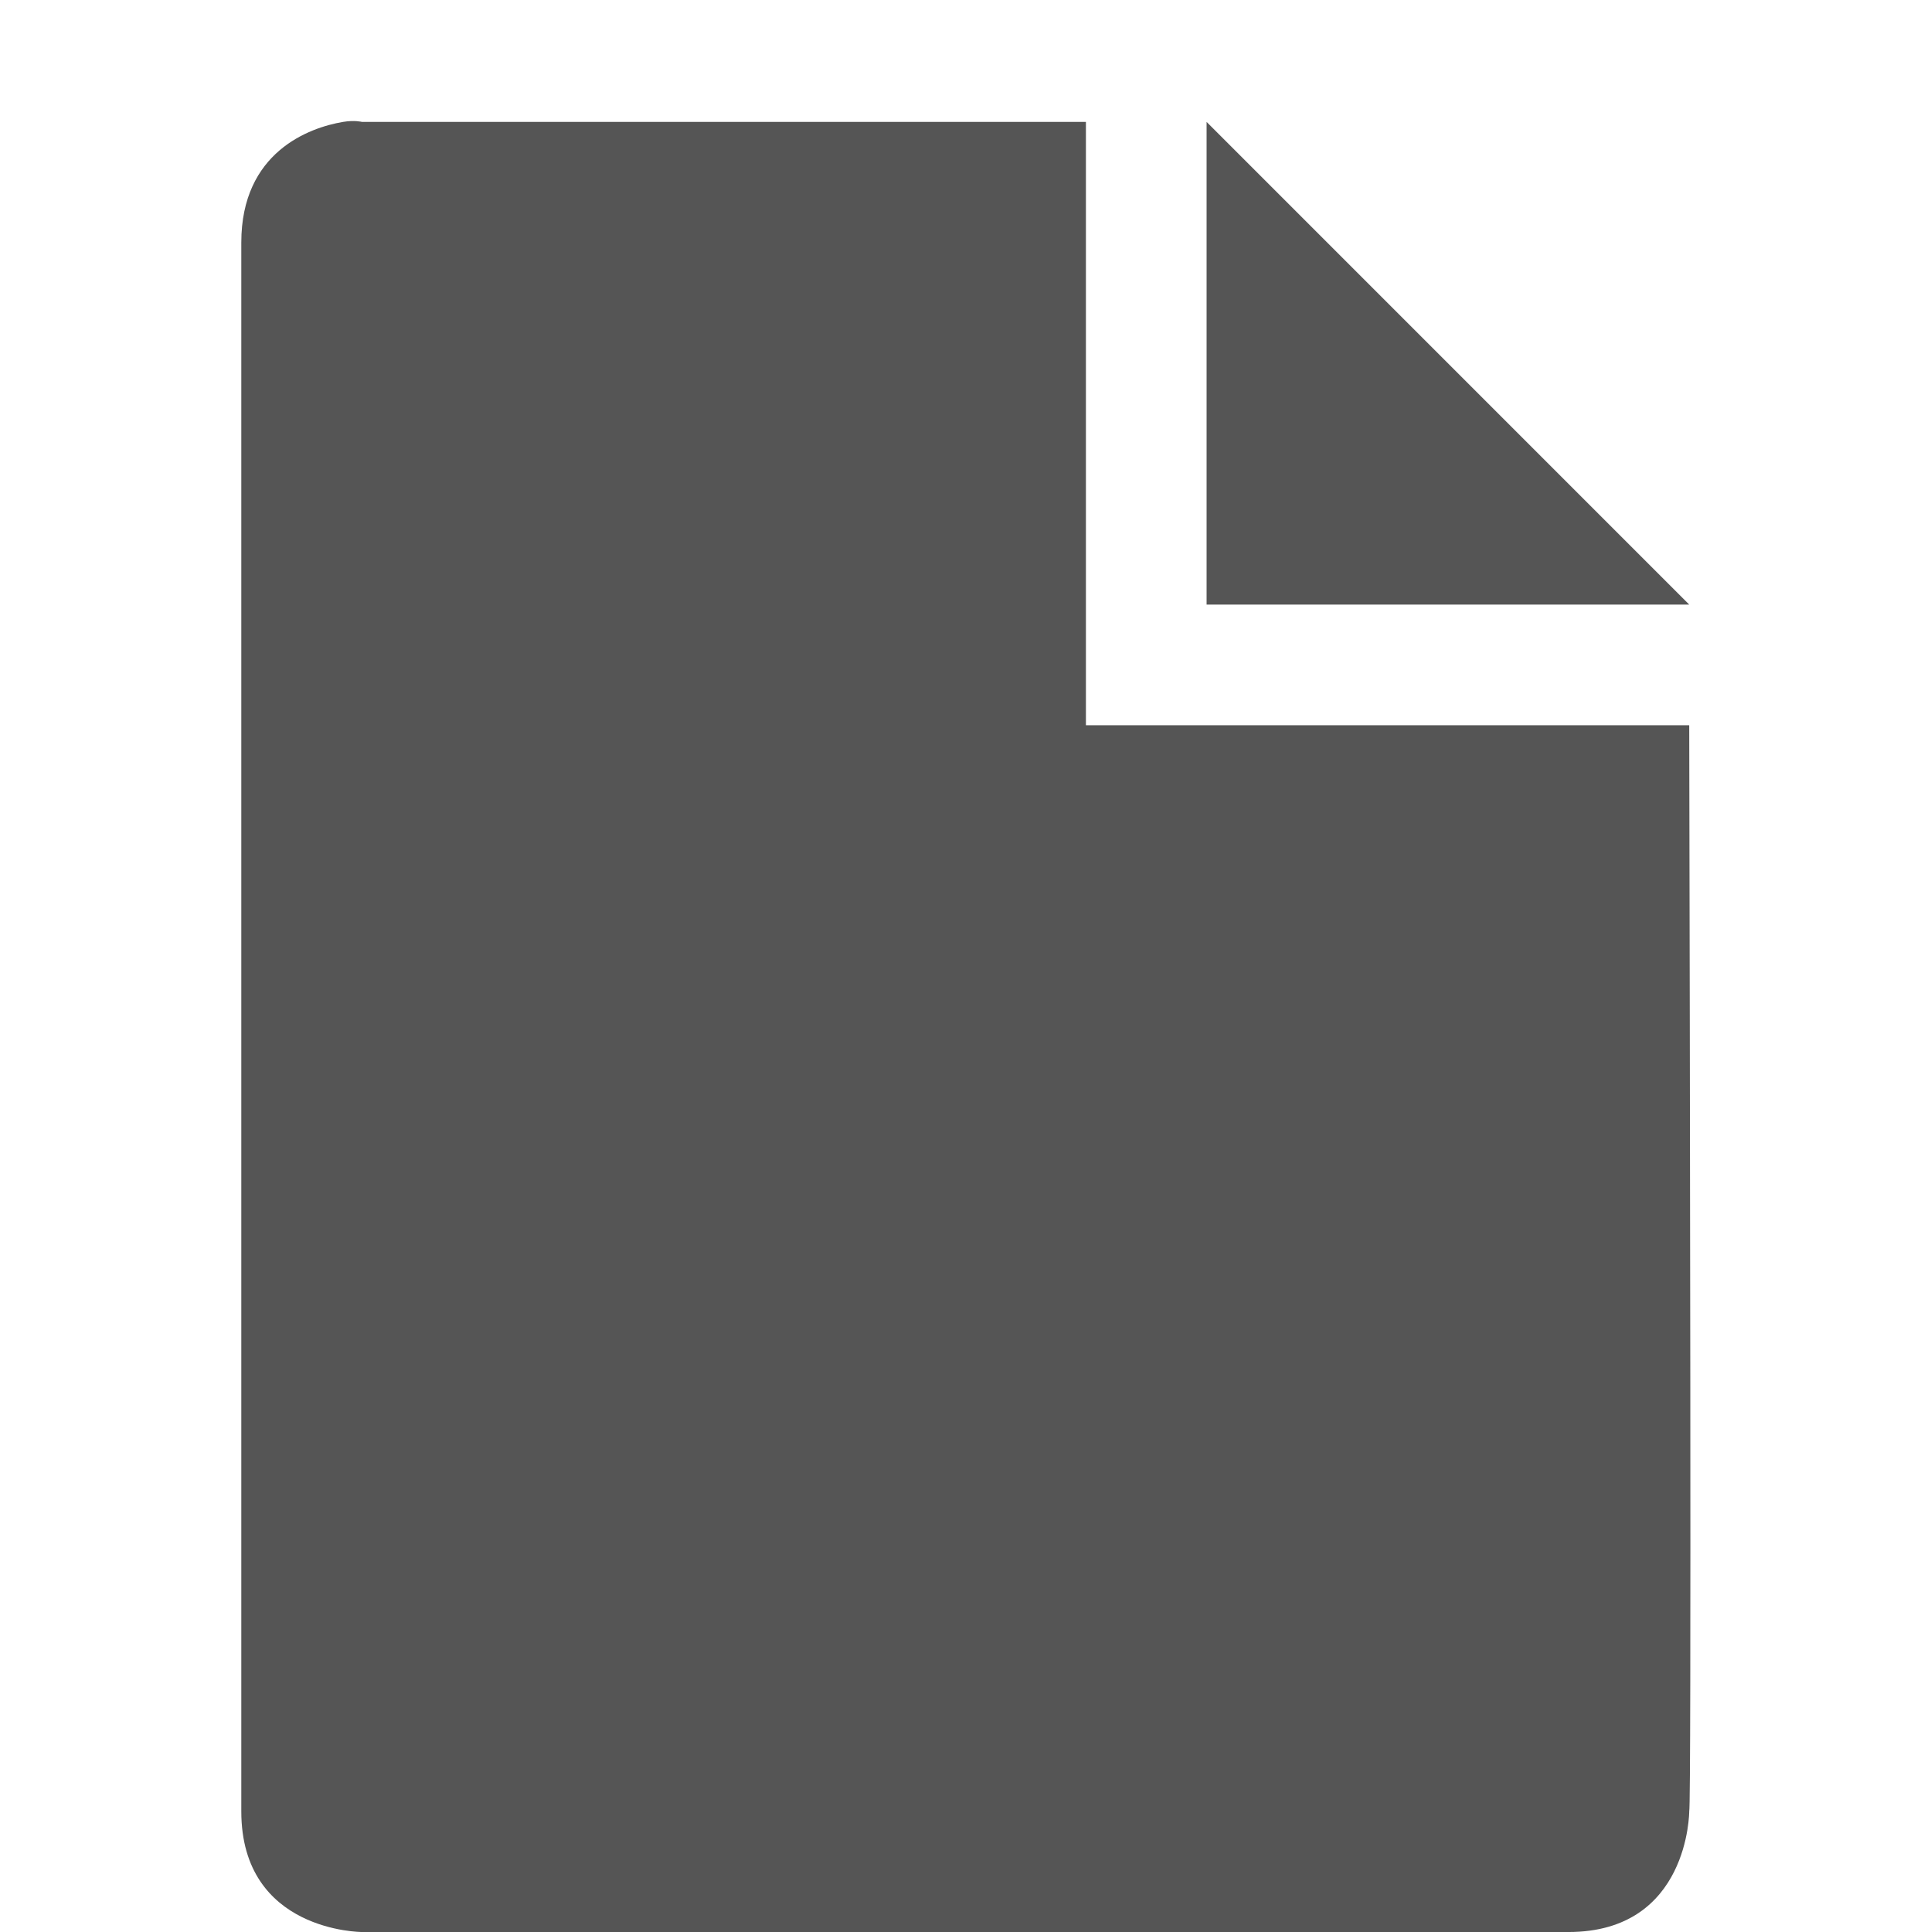
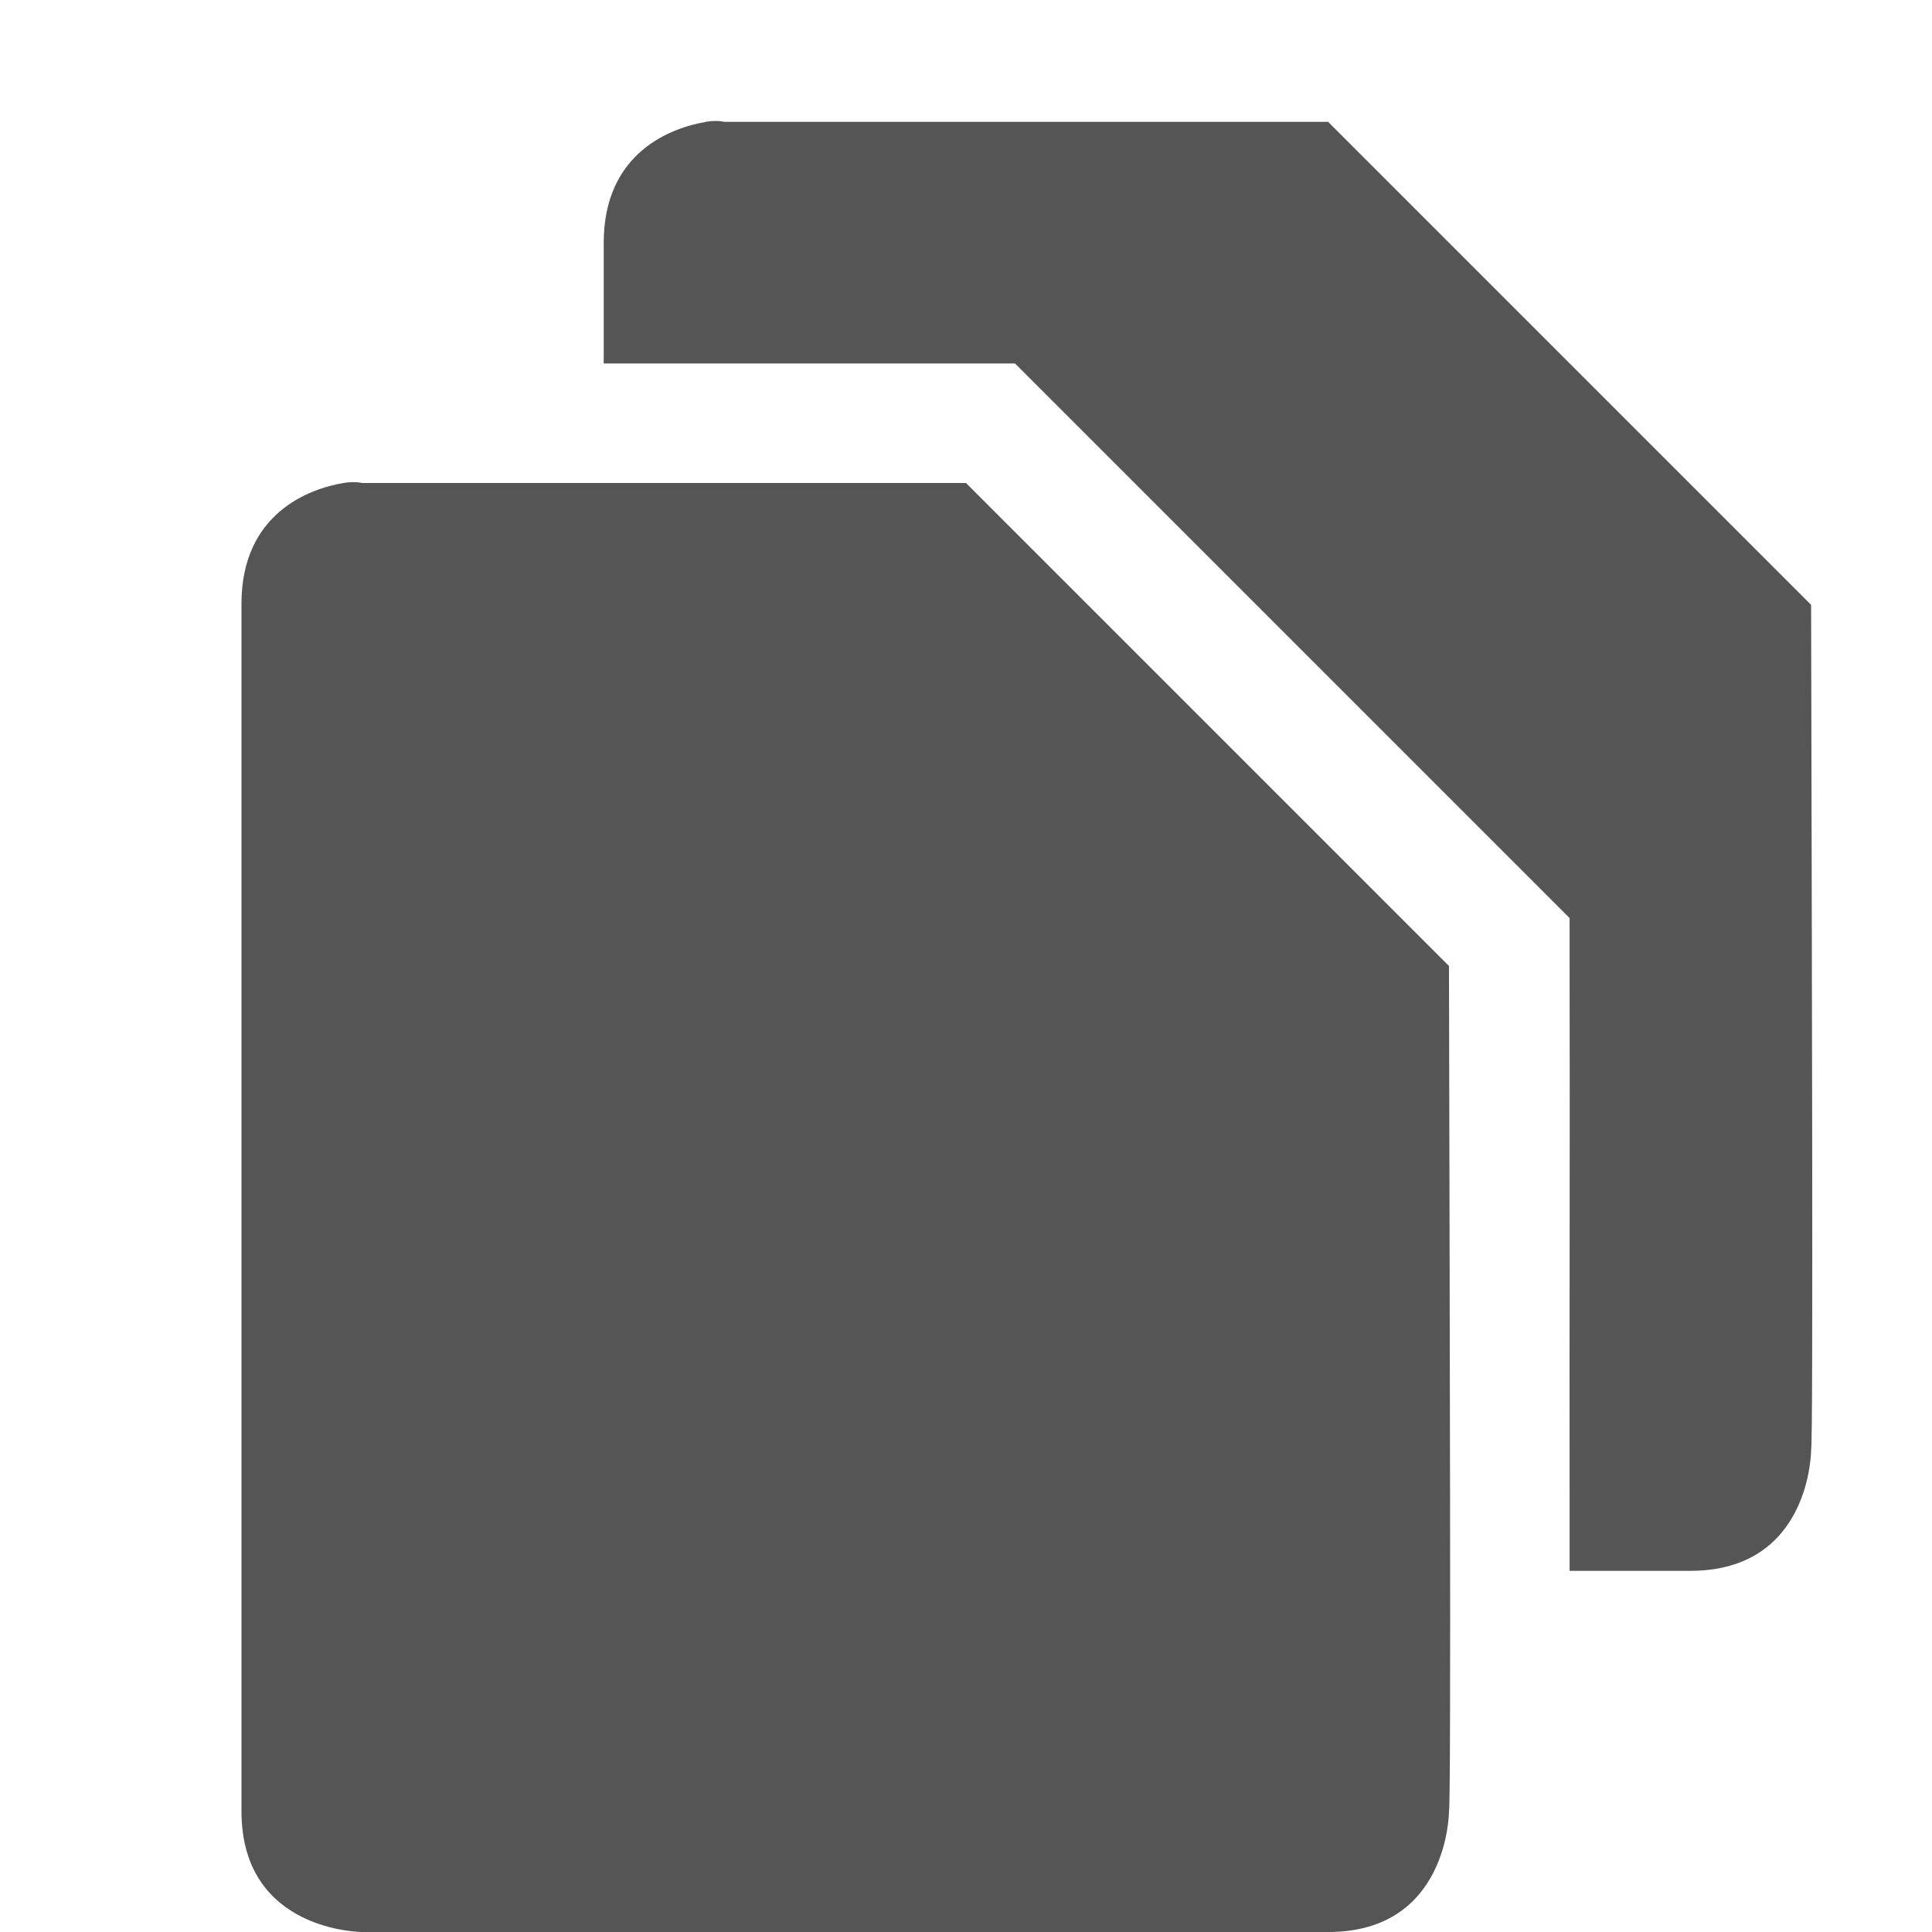
- <svg xmlns="http://www.w3.org/2000/svg" xmlns:ns1="http://www.openswatchbook.org/uri/2009/osb" height="16.01" id="svg7384" style="enable-background:new" version="1.1" width="16">
+ <svg xmlns="http://www.w3.org/2000/svg" xmlns:ns1="http://www.openswatchbook.org/uri/2009/osb" height="16" id="svg7384" style="enable-background:new" version="1.1" width="16">
  <defs id="defs7386">
    <linearGradient id="linearGradient5606" ns1:paint="solid">
      <stop id="stop5608" offset="0" style="stop-color:#000000;stop-opacity:1;" />
    </linearGradient>
-     <filter color-interpolation-filters="sRGB" id="filter7554">
+     <filter id="filter7554" style="color-interpolation-filters:sRGB">
      <feBlend id="feBlend7556" in2="BackgroundImage" mode="darken" />
    </filter>
  </defs>
-   <g id="layer9" style="display:inline" transform="translate(-765.0002,227.0101)" />
-   <g id="layer10" style="display:inline;filter:url(#filter7554)" transform="translate(-765.0002,227.0101)" />
-   <g id="layer1" style="display:inline" transform="translate(-524,-389.9899)" />
-   <g id="layer14" style="display:inline" transform="translate(-765.0002,227.0101)" />
-   <g id="layer15" style="display:inline" transform="translate(-765.0002,227.0101)">
-     <path d="m 767.844,-226 c -0.281,0.047 -0.844,0.25 -0.844,1 l 0,13 c 0,1 1,1 1,1 l 10,0 c 1,0 1,-1 1,-1 0.019,-0.046 0.005,-6.453 0,-9 l -5,0 0,-5 -6,0 c 0,0 -0.062,-0.016 -0.156,0 z m 7.156,0 0,4 4,0 z" id="path4998" style="fill:#555555;fill-opacity:1;stroke:none;display:inline;enable-background:new" />
+   <g id="layer9" style="display:inline" transform="translate(-745.0002,251)" />
+   <g id="layer10" style="display:inline;filter:url(#filter7554)" transform="translate(-745.0002,251)" />
+   <g id="layer1" style="display:inline" transform="translate(-504,-366)" />
+   <g id="layer14" style="display:inline" transform="translate(-745.0002,251)" />
+   <g id="layer15" style="display:inline" transform="translate(-745.0002,251)">
+     <path d="m 750.844,-249.99 c -0.281,0.047 -0.844,0.25 -0.844,1 l 0,1 3,0 0.406,0 0.312,0.312 4,4 0.281,0.281 0,0.406 c 0.003,1.273 -0.002,3.01 0,4.438 2.7e-4,0.221 -1.2e-4,0.359 0,0.562 l 1,0 c 1,0 1,-1 1,-1 0.019,-0.046 0.005,-4.453 0,-7 l -4,-4 -5,0 c 0,0 -0.062,-0.016 -0.156,0 z" id="path8077-7" style="display:inline;fill:#555555;fill-opacity:1;stroke:none;enable-background:new" />
+     <path d="m 747.844,-247 c -0.281,0.047 -0.844,0.25 -0.844,1 l 0,10 c 0,1 1,1 1,1 l 8,0 c 1,0 1,-1 1,-1 0.019,-0.046 0.005,-4.453 0,-7 l -4,-4 -5,0 c 0,0 -0.062,-0.016 -0.156,0 z" id="path8075-3" style="display:inline;fill:#555555;fill-opacity:1;stroke:none;enable-background:new" />
  </g>
-   <g id="g71291" style="display:inline" transform="translate(-765.0002,227.0101)" />
-   <g id="layer2" style="display:inline" transform="translate(-524,-239.9899)" />
-   <g id="g6058" style="display:inline" transform="translate(-524,-239.9899)" />
-   <g id="layer12" style="display:inline" transform="translate(-765.0002,227.0101)" />
+   <g id="g71291" style="display:inline" transform="translate(-745.0002,251)" />
+   <g id="layer2" style="display:inline" transform="translate(-504,-216)" />
+   <g id="g6058" style="display:inline" transform="translate(-504,-216)" />
+   <g id="layer12" style="display:inline" transform="translate(-745.0002,251)" />
</svg>
